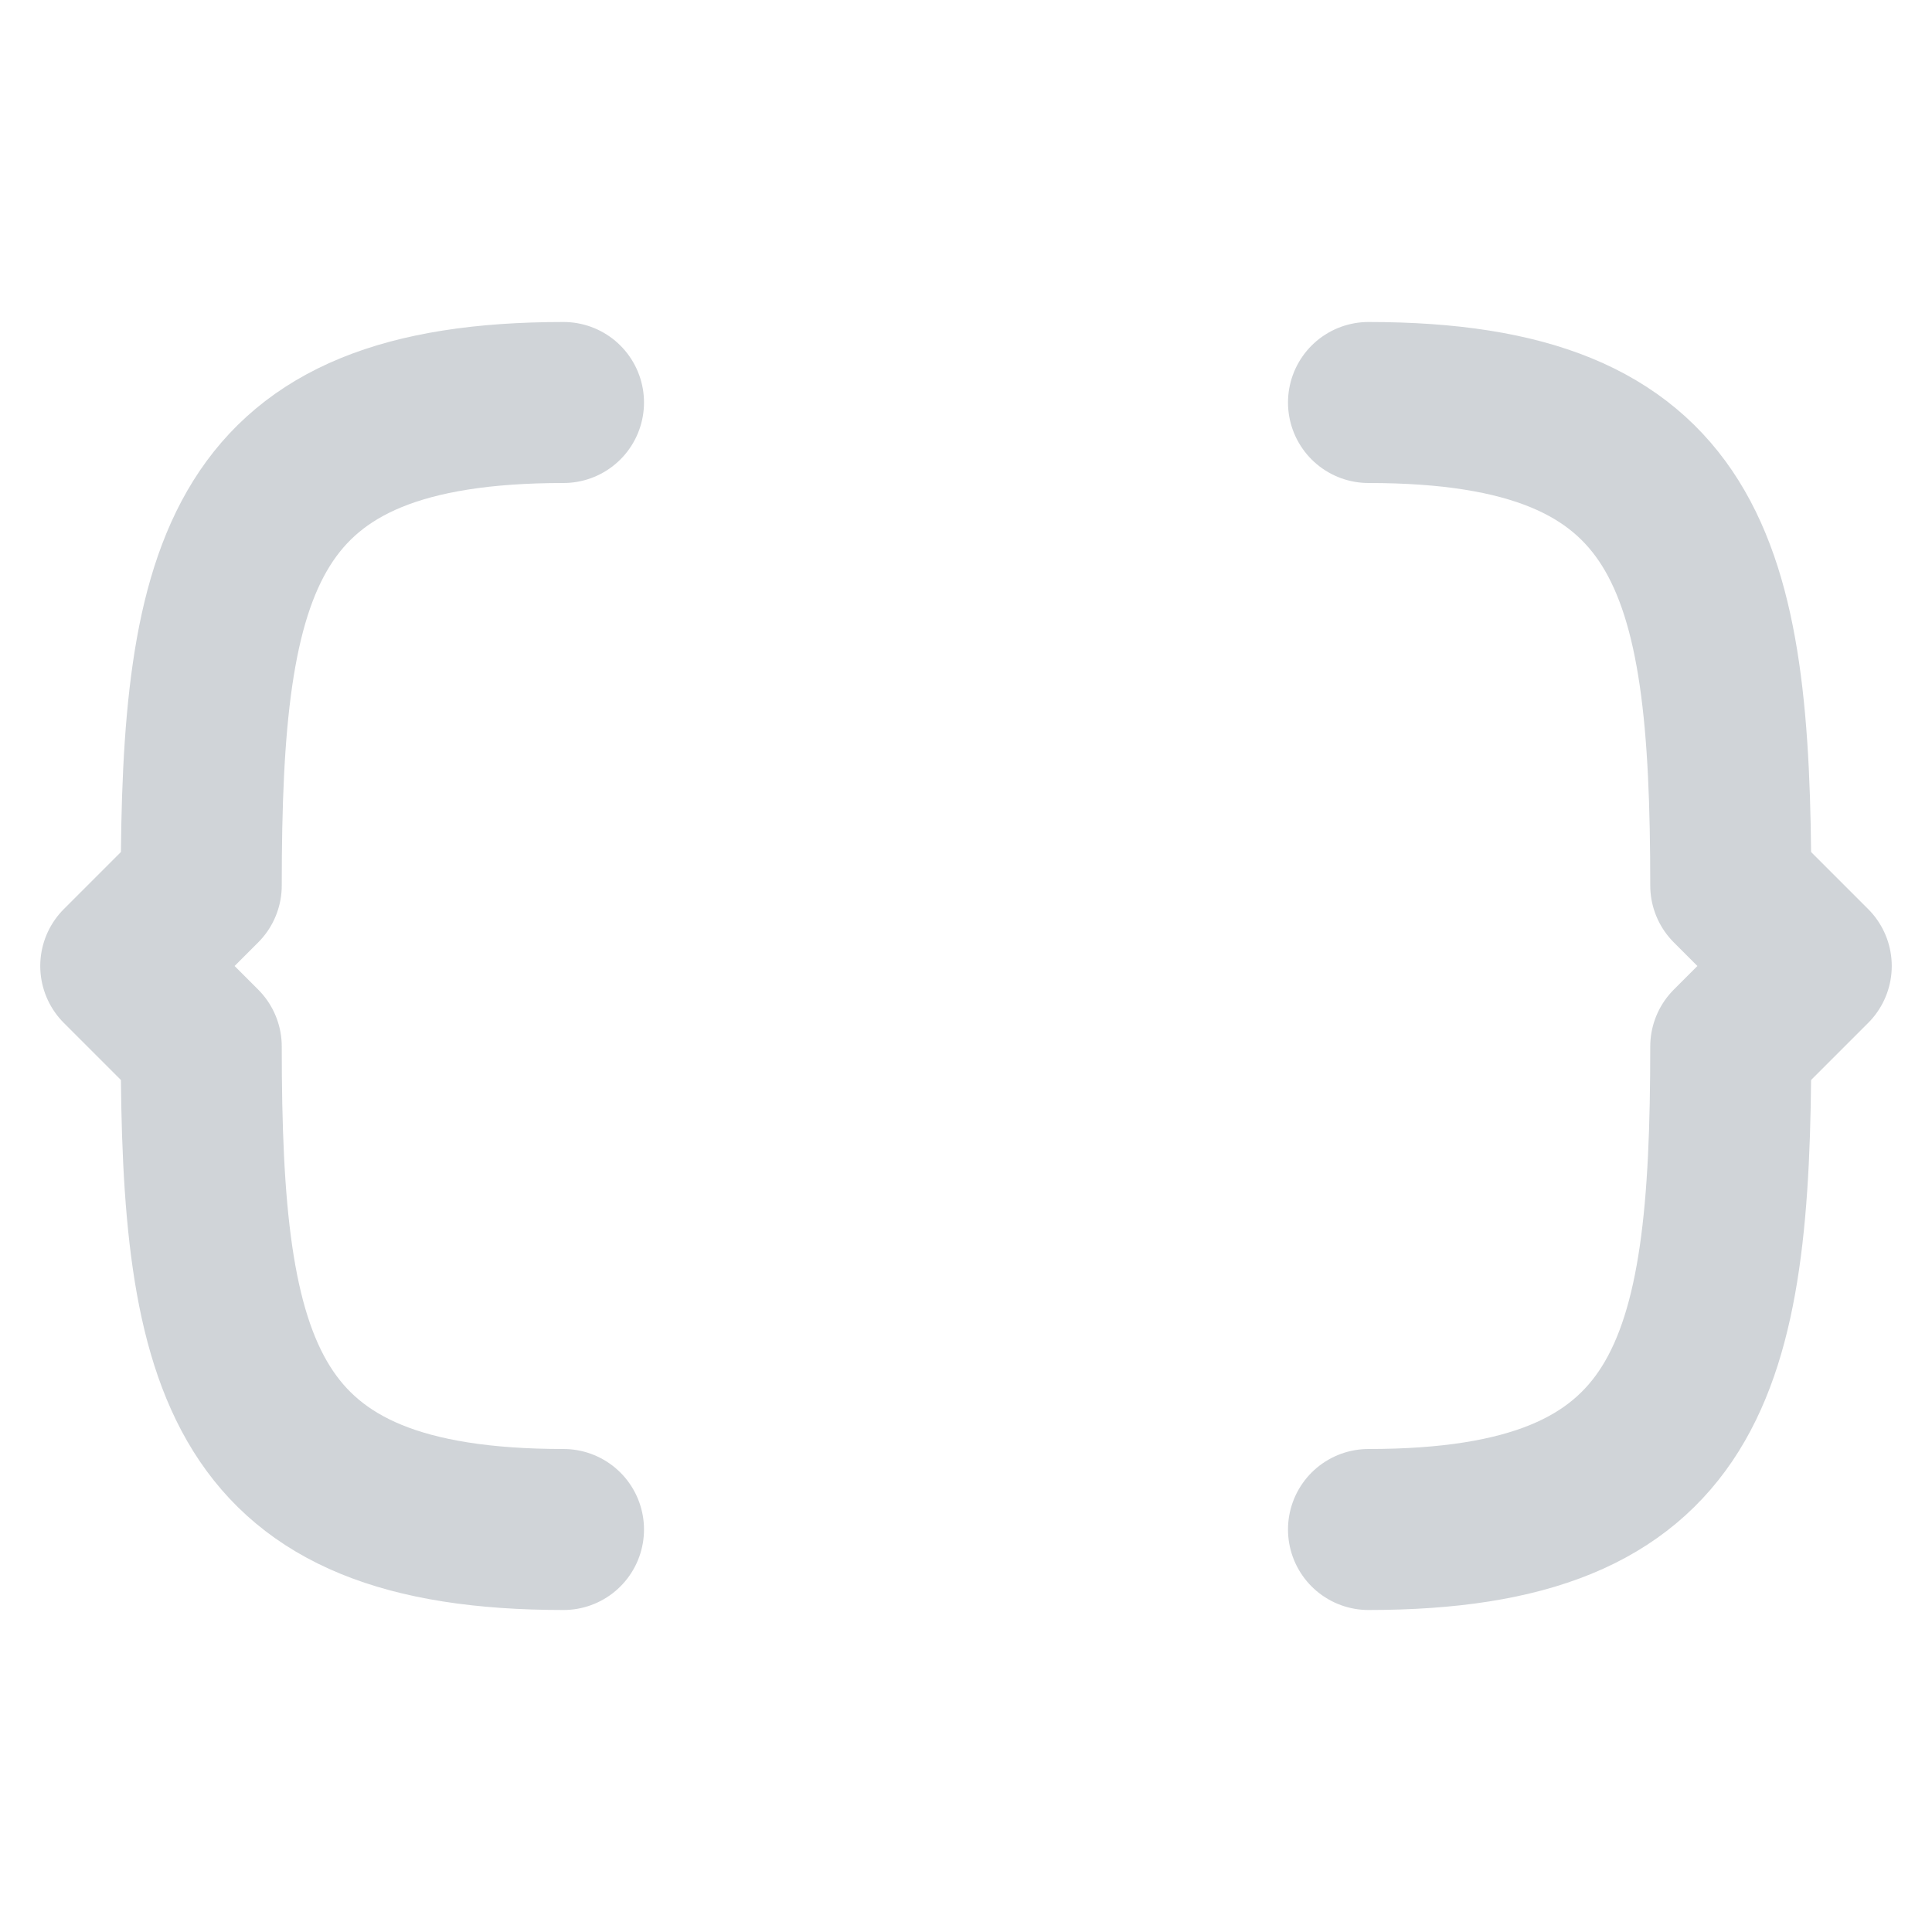
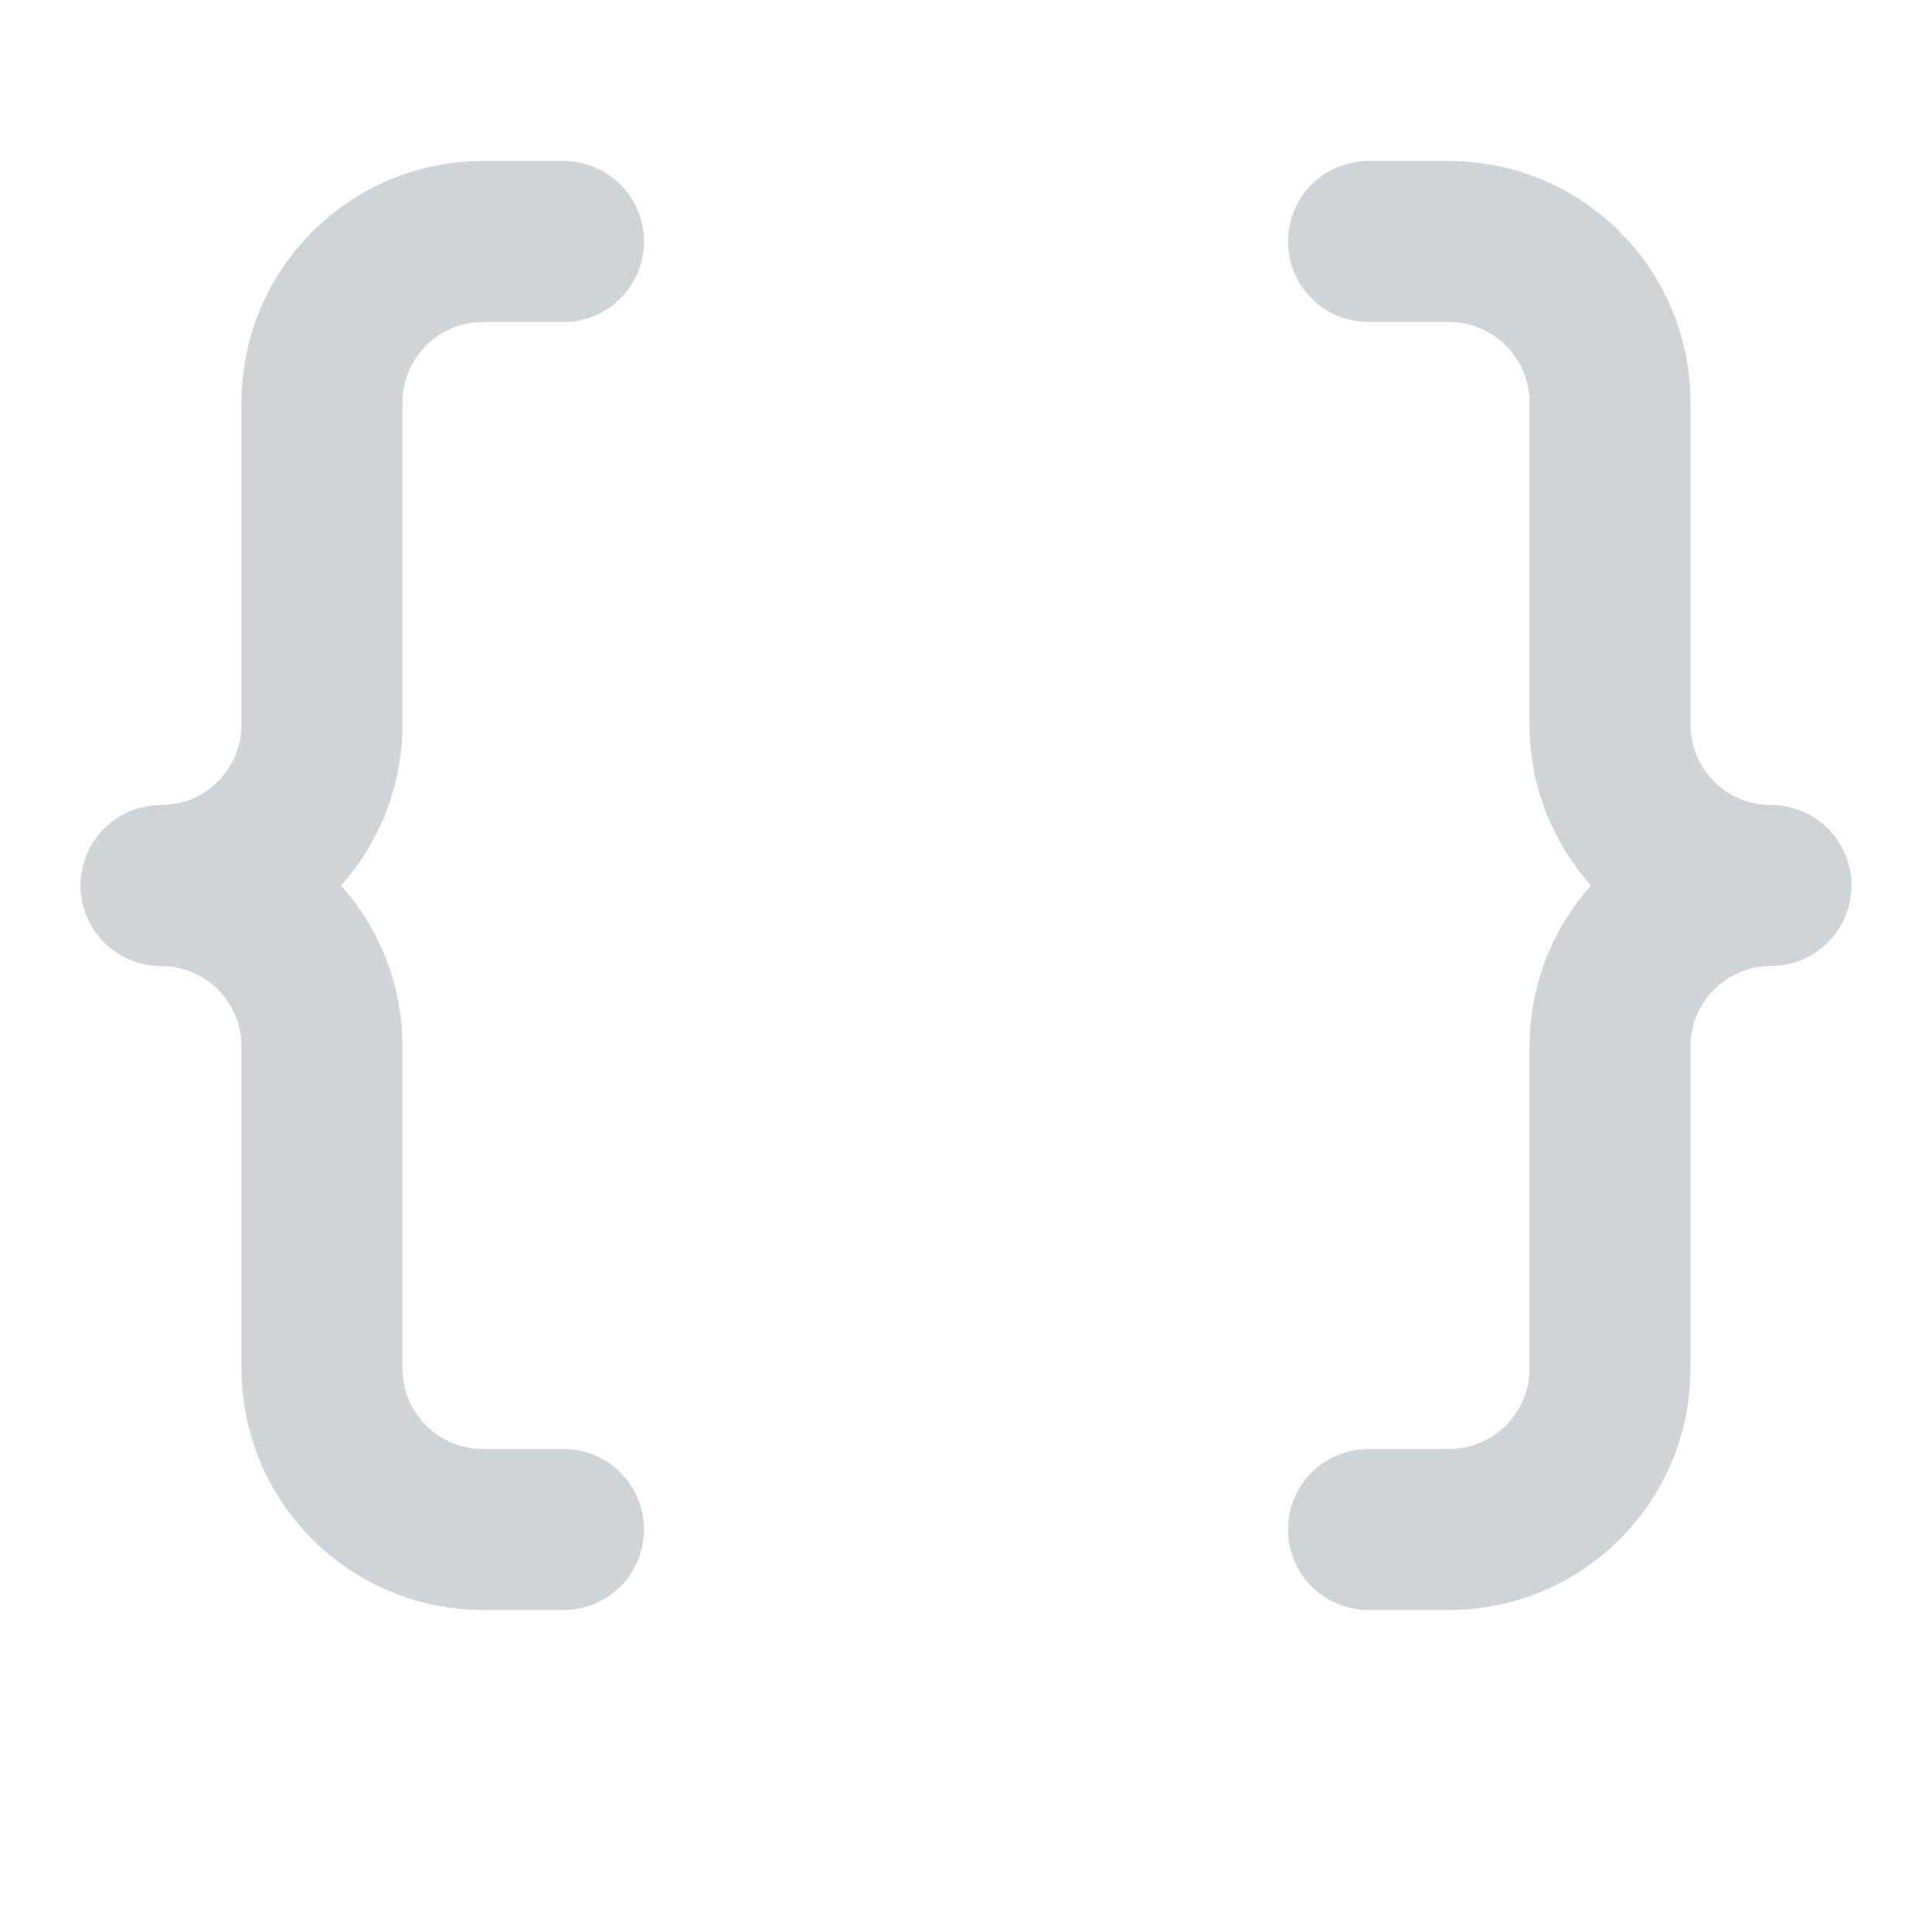
<svg xmlns="http://www.w3.org/2000/svg" viewBox="0 0 24 24" fill="none" stroke="#d0d4d8" stroke-width="2" stroke-linecap="round" stroke-linejoin="round">
-   <path d="M 7 5 C 3 5 2.5 7 2.5 11 L 1.5 12 L 2.5 13 C 2.5 17 3 19 7 19" />
-   <path d="M 17 5 C 21 5 21.5 7 21.5 11 L 22.5 12 L 21.5 13 C 21.5 17 21 19 17 19" />
+   <path d="M 7 3 h -1 a 2 2 0 0 0 -2 2 v 4 a 2 2 0 0 1 -2 2 a 2 2 0 0 1 2 2 v 4 a 2 2 0 0 0 2 2 h 1" />
+   <path d="M 17 3 h 1 a 2 2 0 0 1 2 2 v 4 a 2 2 0 0 0 2 2 a 2 2 0 0 0 -2 2 v 4 a 2 2 0 0 1 -2 2 h -1" />
</svg>
